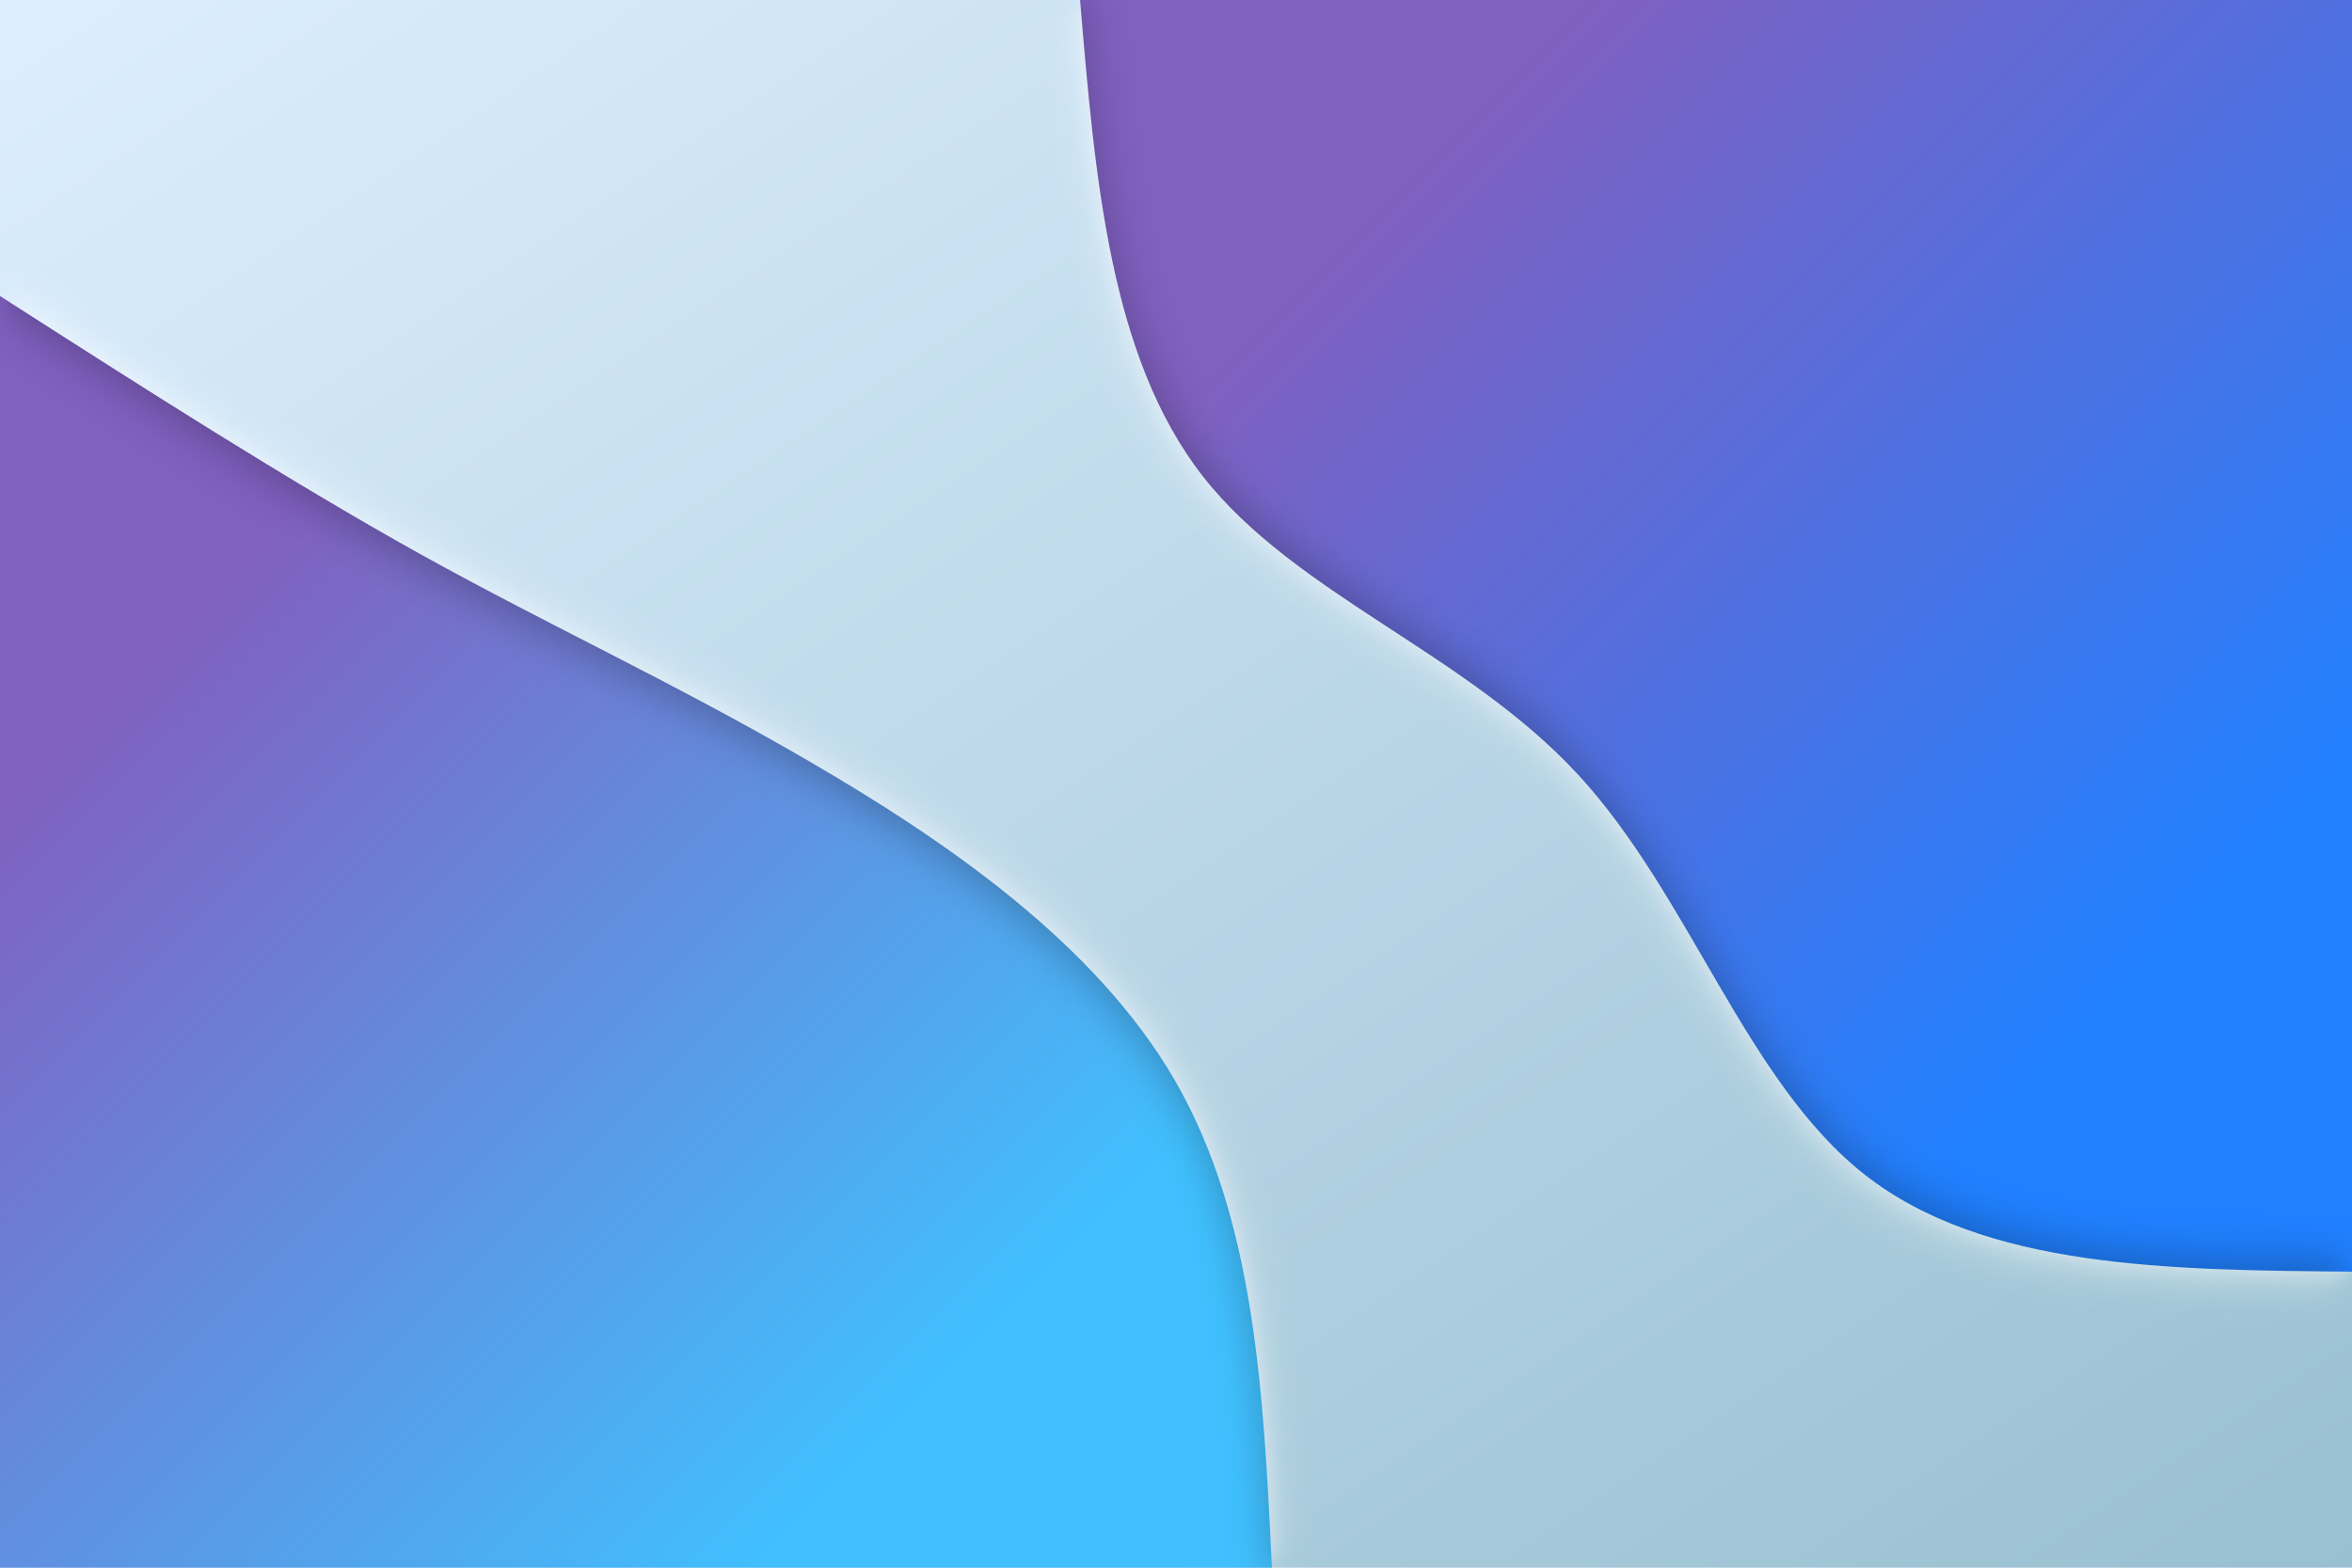
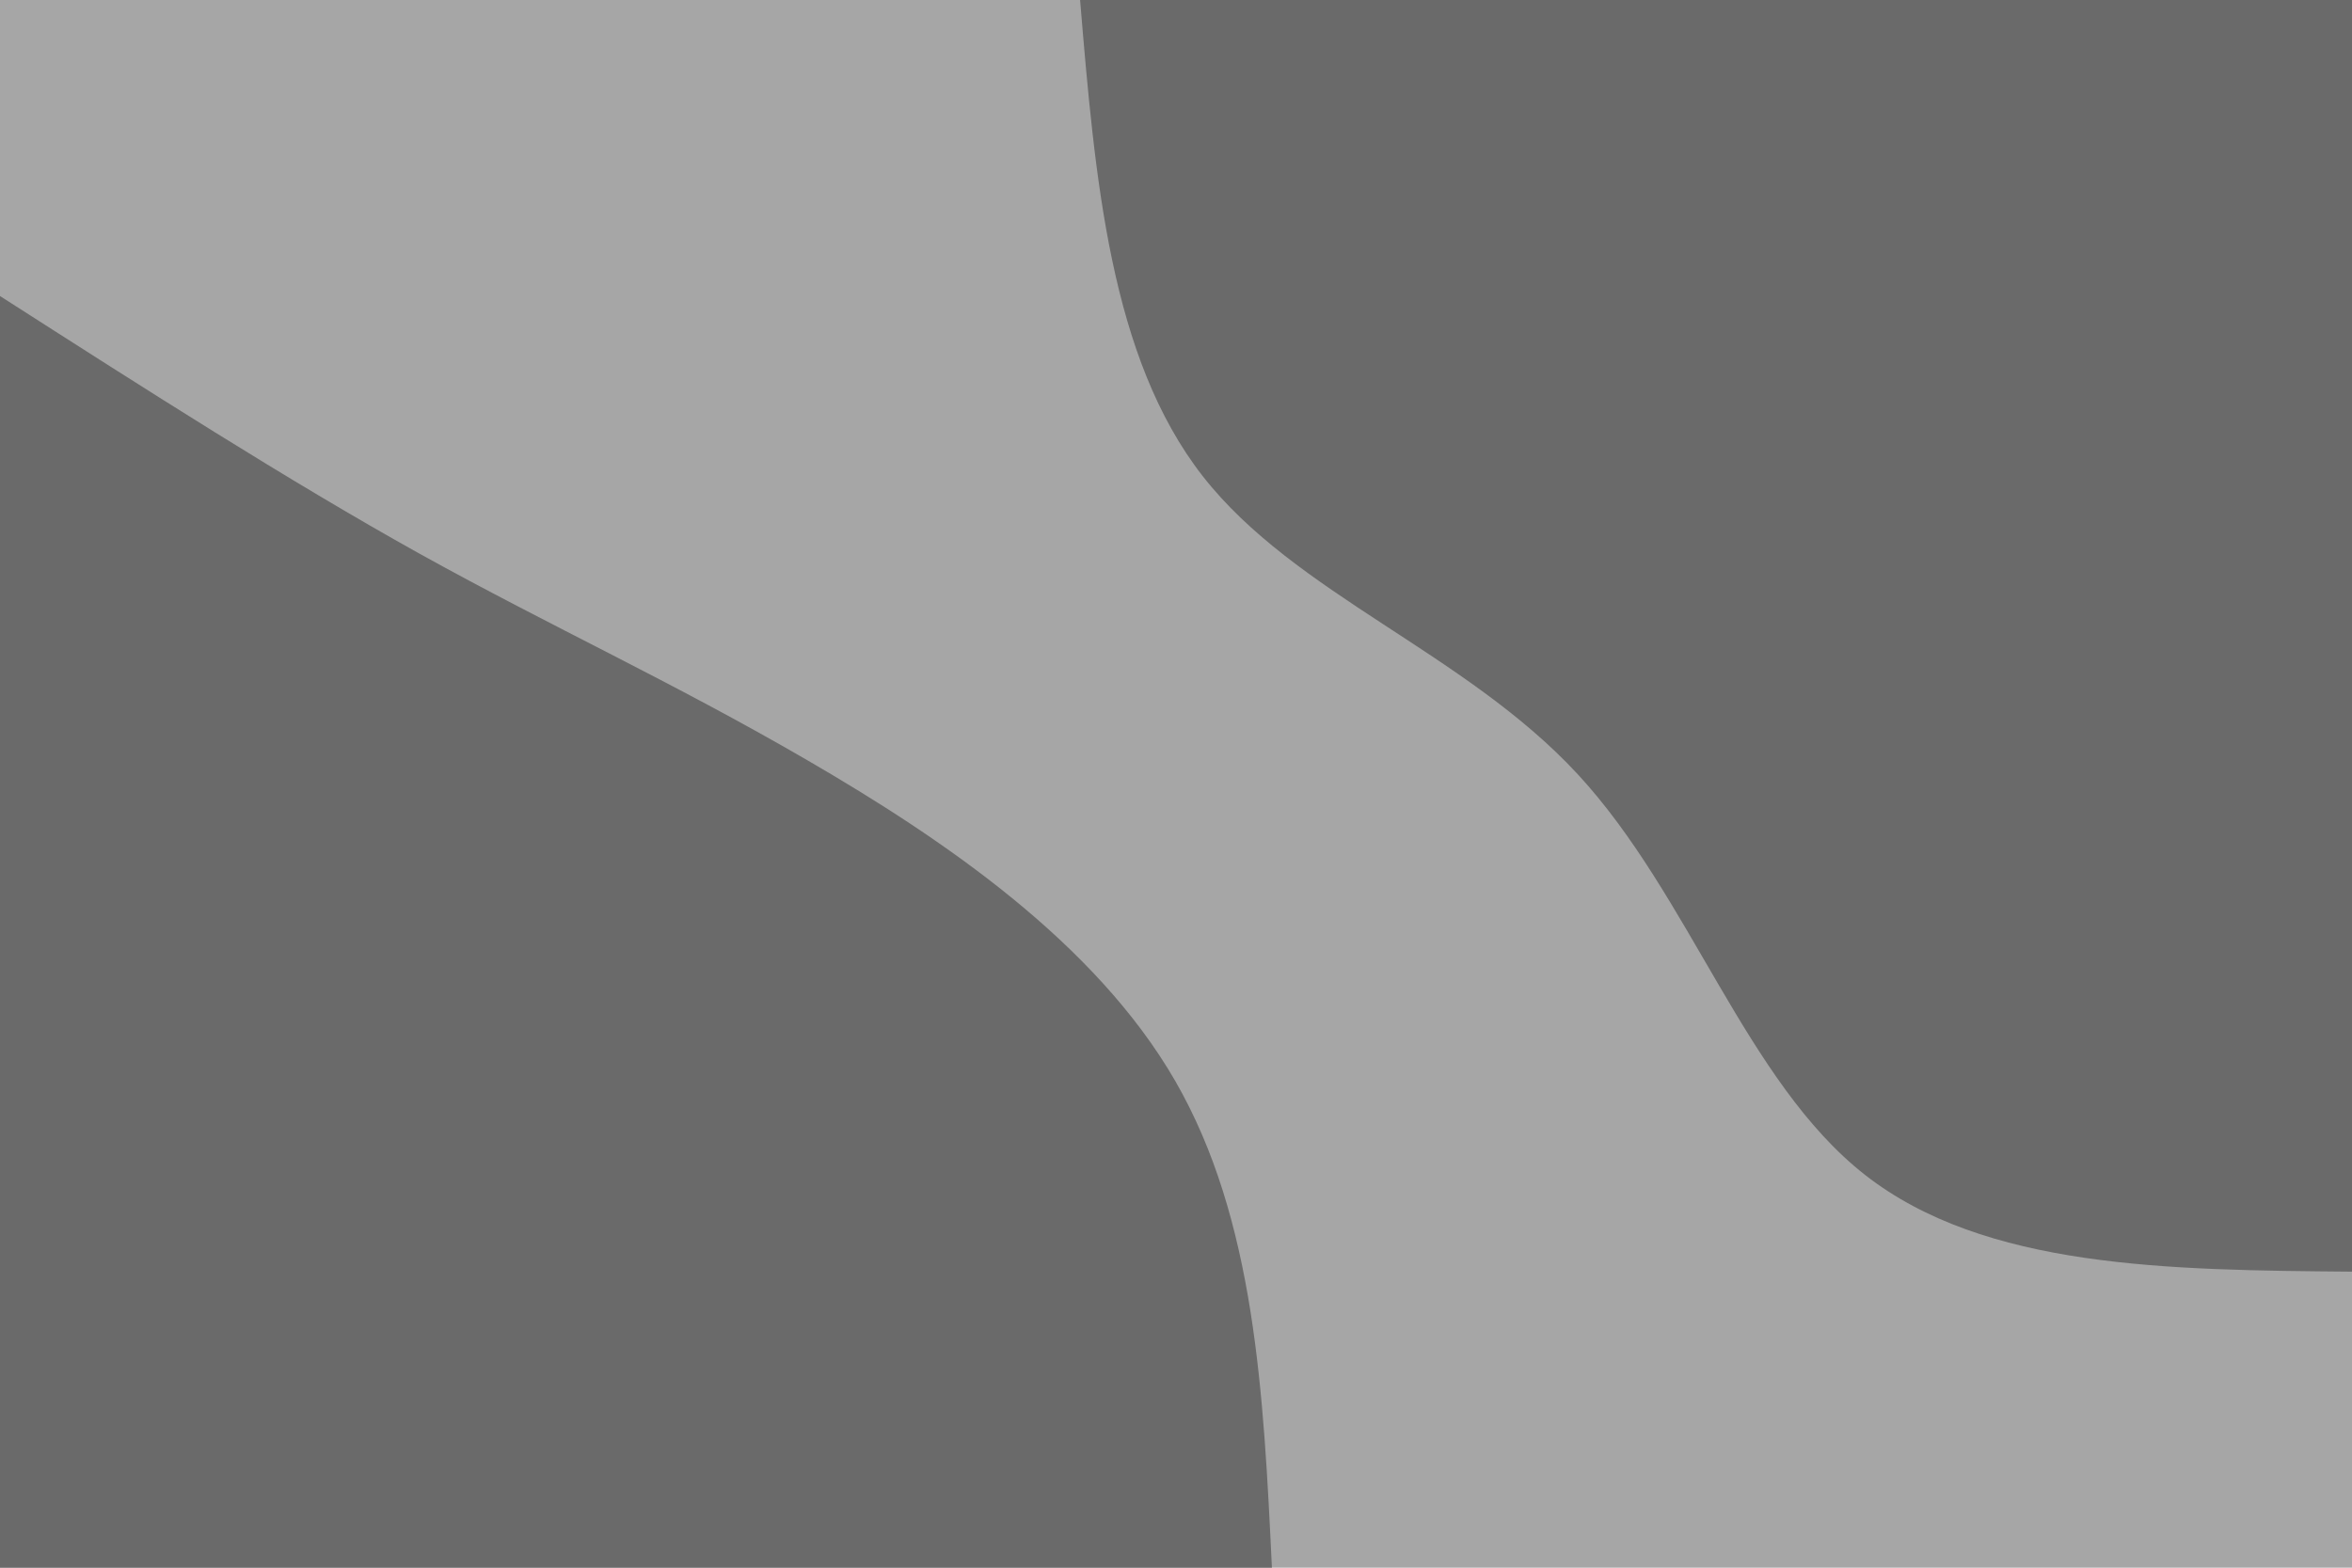
<svg xmlns="http://www.w3.org/2000/svg" id="visual" viewBox="0 0 900 600" width="900" height="600" version="1.1">
  <defs id="defs7">
-     <linearGradient id="grad1_0" x1="0%" y1="0%" x2="100%" y2="100%">
-       <stop offset="0%" stop-color="#ddeeff" stop-opacity="1" id="stop2" />
-       <stop offset="100%" stop-color="#98c0d0" stop-opacity="1" id="stop4" />
-     </linearGradient>
    <filter style="color-interpolation-filters:sRGB;" id="filter937">
      <feFlood flood-opacity="0.247" flood-color="rgb(0,0,0)" result="flood" id="feFlood927" />
      <feComposite in="flood" in2="SourceGraphic" operator="out" result="composite1" id="feComposite929" />
      <feGaussianBlur in="composite1" stdDeviation="8" result="blur" id="feGaussianBlur931" />
      <feOffset dx="0" dy="-4" result="offset" id="feOffset933" />
      <feComposite in="offset" in2="SourceGraphic" operator="atop" result="fbSourceGraphic" id="feComposite935" />
      <feColorMatrix result="fbSourceGraphicAlpha" in="fbSourceGraphic" values="0 0 0 -1 0 0 0 0 -1 0 0 0 0 -1 0 0 0 0 1 0" id="feColorMatrix975" />
      <feFlood id="feFlood977" flood-opacity="0.247" flood-color="rgb(255,255,255)" result="flood" in="fbSourceGraphic" />
      <feComposite in2="fbSourceGraphic" id="feComposite979" in="flood" operator="in" result="composite1" />
      <feGaussianBlur id="feGaussianBlur981" in="composite1" stdDeviation="8" result="blur" />
      <feOffset id="feOffset983" dx="0" dy="4" result="offset" />
      <feComposite in2="offset" id="feComposite985" in="fbSourceGraphic" operator="over" result="fbSourceGraphic" />
      <feColorMatrix result="fbSourceGraphicAlpha" in="fbSourceGraphic" values="0 0 0 -1 0 0 0 0 -1 0 0 0 0 -1 0 0 0 0 1 0" id="feColorMatrix1011" />
      <feFlood id="feFlood1013" flood-opacity="0.498" flood-color="rgb(255,255,255)" result="flood" in="fbSourceGraphic" />
      <feComposite in2="fbSourceGraphic" id="feComposite1015" in="flood" operator="in" result="composite1" />
      <feGaussianBlur id="feGaussianBlur1017" in="composite1" stdDeviation="4" result="blur" />
      <feOffset id="feOffset1019" dx="0" dy="0" result="offset" />
      <feComposite in2="offset" id="feComposite1021" in="fbSourceGraphic" operator="over" result="composite2" />
    </filter>
    <filter style="color-interpolation-filters:sRGB;" id="filter949">
      <feFlood flood-opacity="0.247" flood-color="rgb(0,0,0)" result="flood" id="feFlood939" />
      <feComposite in="flood" in2="SourceGraphic" operator="out" result="composite1" id="feComposite941" />
      <feGaussianBlur in="composite1" stdDeviation="8" result="blur" id="feGaussianBlur943" />
      <feOffset dx="0" dy="4" result="offset" id="feOffset945" />
      <feComposite in="offset" in2="SourceGraphic" operator="atop" result="fbSourceGraphic" id="feComposite947" />
      <feColorMatrix result="fbSourceGraphicAlpha" in="fbSourceGraphic" values="0 0 0 -1 0 0 0 0 -1 0 0 0 0 -1 0 0 0 0 1 0" id="feColorMatrix963" />
      <feFlood id="feFlood965" flood-opacity="0.247" flood-color="rgb(255,255,255)" result="flood" in="fbSourceGraphic" />
      <feComposite in2="fbSourceGraphic" id="feComposite967" in="flood" operator="in" result="composite1" />
      <feGaussianBlur id="feGaussianBlur969" in="composite1" stdDeviation="8" result="blur" />
      <feOffset id="feOffset971" dx="0" dy="-4" result="offset" />
      <feComposite in2="offset" id="feComposite973" in="fbSourceGraphic" operator="over" result="fbSourceGraphic" />
      <feColorMatrix result="fbSourceGraphicAlpha" in="fbSourceGraphic" values="0 0 0 -1 0 0 0 0 -1 0 0 0 0 -1 0 0 0 0 1 0" id="feColorMatrix999" />
      <feFlood id="feFlood1001" flood-opacity="0.498" flood-color="rgb(255,255,255)" result="flood" in="fbSourceGraphic" />
      <feComposite in2="fbSourceGraphic" id="feComposite1003" in="flood" operator="in" result="composite1" />
      <feGaussianBlur id="feGaussianBlur1005" in="composite1" stdDeviation="4" result="blur" />
      <feOffset id="feOffset1007" dx="0" dy="0" result="offset" />
      <feComposite in2="offset" id="feComposite1009" in="fbSourceGraphic" operator="over" result="composite2" />
    </filter>
  </defs>
  <defs id="defs14">
-     <linearGradient id="grad2_0" x1="0%" y1="0%" x2="100%" y2="100%">
-       <stop offset="20%" stop-color="#8060c0" stop-opacity="1" id="stop9" />
-       <stop offset="80%" stop-color="#2080ff" stop-opacity="1" id="stop11" />
-     </linearGradient>
  </defs>
-   <defs id="defs21">
-     <linearGradient id="grad3_0" x1="0%" y1="0%" x2="100%" y2="100%">
-       <stop offset="20%" stop-color="#8060c0" stop-opacity="1" id="stop16" />
-       <stop offset="80%" stop-color="#40c0ff" stop-opacity="1" id="stop18" />
-     </linearGradient>
-   </defs>
-   <rect x="0" y="0" width="900" height="600" fill="url(#grad1_0)" id="rect23" />
-   <g transform="translate(900, 0)" id="g27" style="filter:url(#filter937)">
-     <path d="M0 486.7C-70.3 486.1 -140.5 485.5 -186.3 449.7C-232 413.9 -253.2 342.9 -296.3 296.3C-339.4 249.7 -404.4 227.5 -439.8 182.2C-475.2 136.8 -481 68.4 -486.7 0L0 0Z" fill="url(#grad2_0)" id="path25" />
+   <rect x="0" y="0" width="900" height="600" fill="#a6a6a6" id="rect23" />
+   <g transform="translate(900, 0)" id="g27">
+     <path d="M0 486.7C-70.3 486.1 -140.5 485.5 -186.3 449.7C-232 413.9 -253.2 342.9 -296.3 296.3C-339.4 249.7 -404.4 227.5 -439.8 182.2C-475.2 136.8 -481 68.4 -486.7 0L0 0Z" fill="#6a6a6a" id="path25" />
  </g>
-   <g transform="translate(0, 600)" id="g31" style="filter:url(#filter949)">
-     <path d="M0 -486.7C55.1 -451.4 110.2 -416.1 160.7 -388C211.2 -360 257 -339.2 309 -309C361 -278.8 419.1 -239.3 449.7 -186.3C480.3 -133.2 483.5 -66.6 486.7 0L0 0Z" fill="url(#grad3_0)" id="path29" />
+   <g transform="translate(0, 600)" id="g31">
+     <path d="M0 -486.7C55.1 -451.4 110.2 -416.1 160.7 -388C211.2 -360 257 -339.2 309 -309C361 -278.8 419.1 -239.3 449.7 -186.3C480.3 -133.2 483.5 -66.6 486.7 0L0 0Z" fill="#6a6a6a" id="path29" />
  </g>
</svg>
